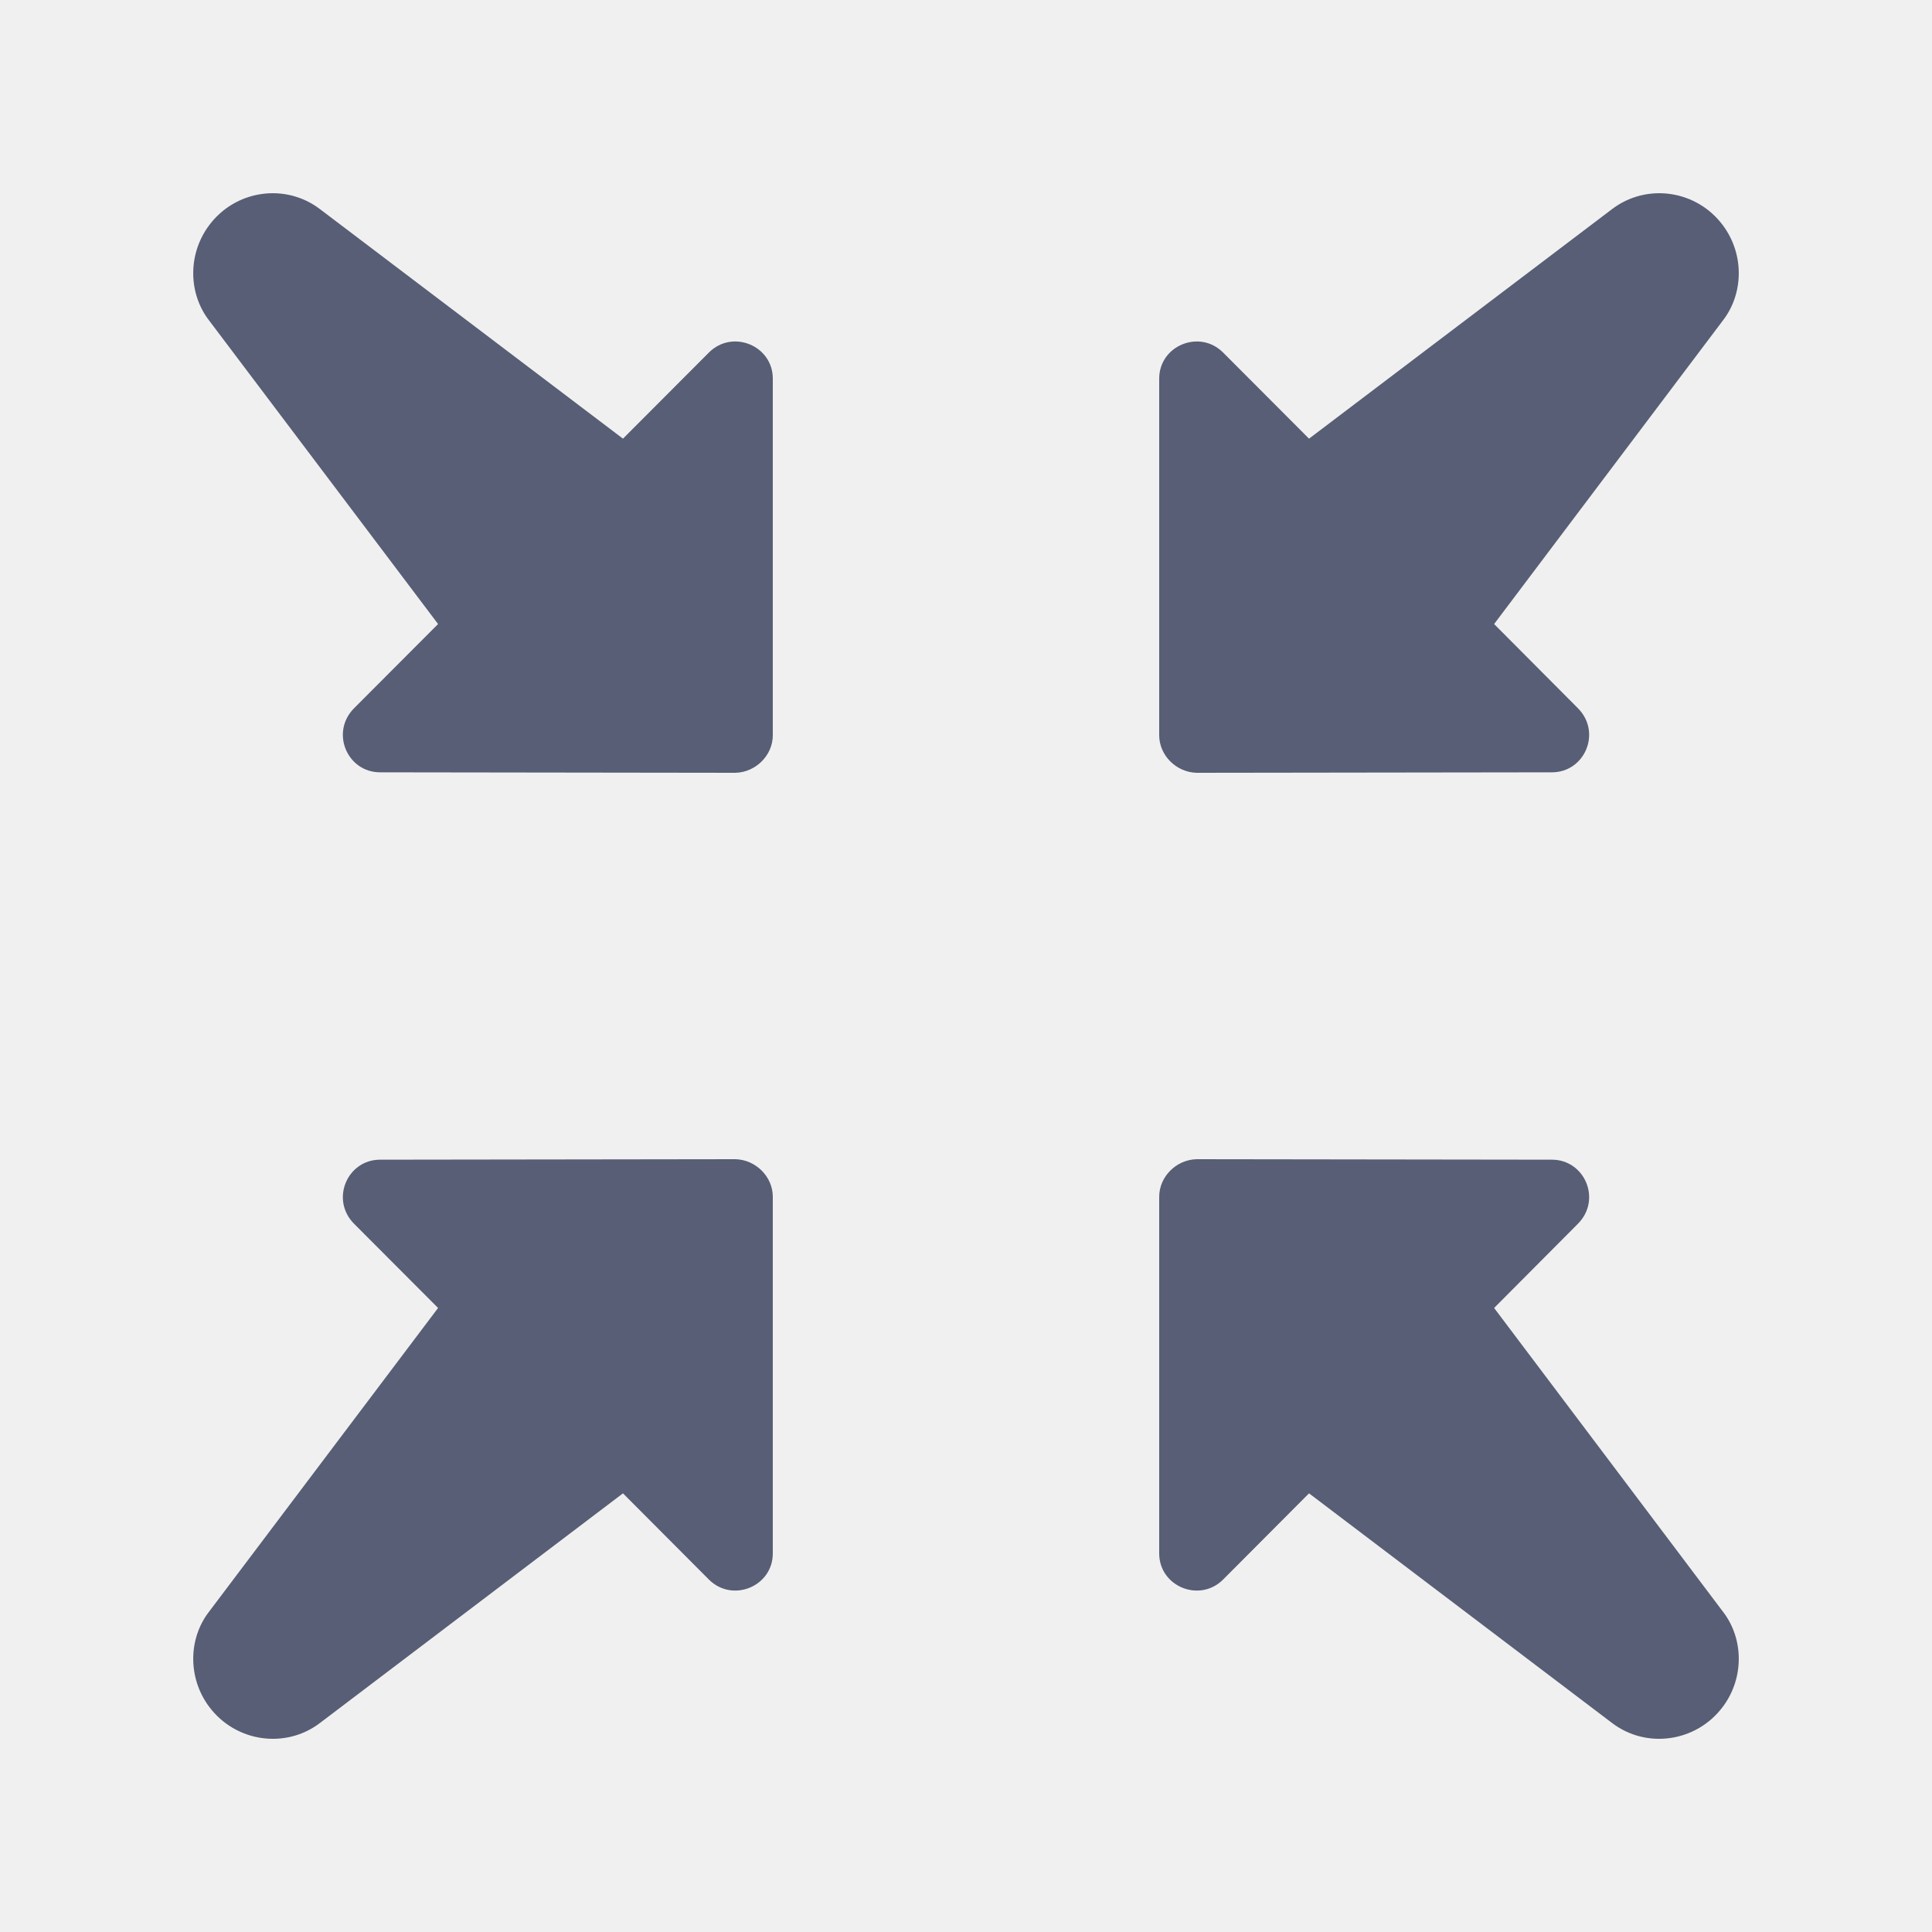
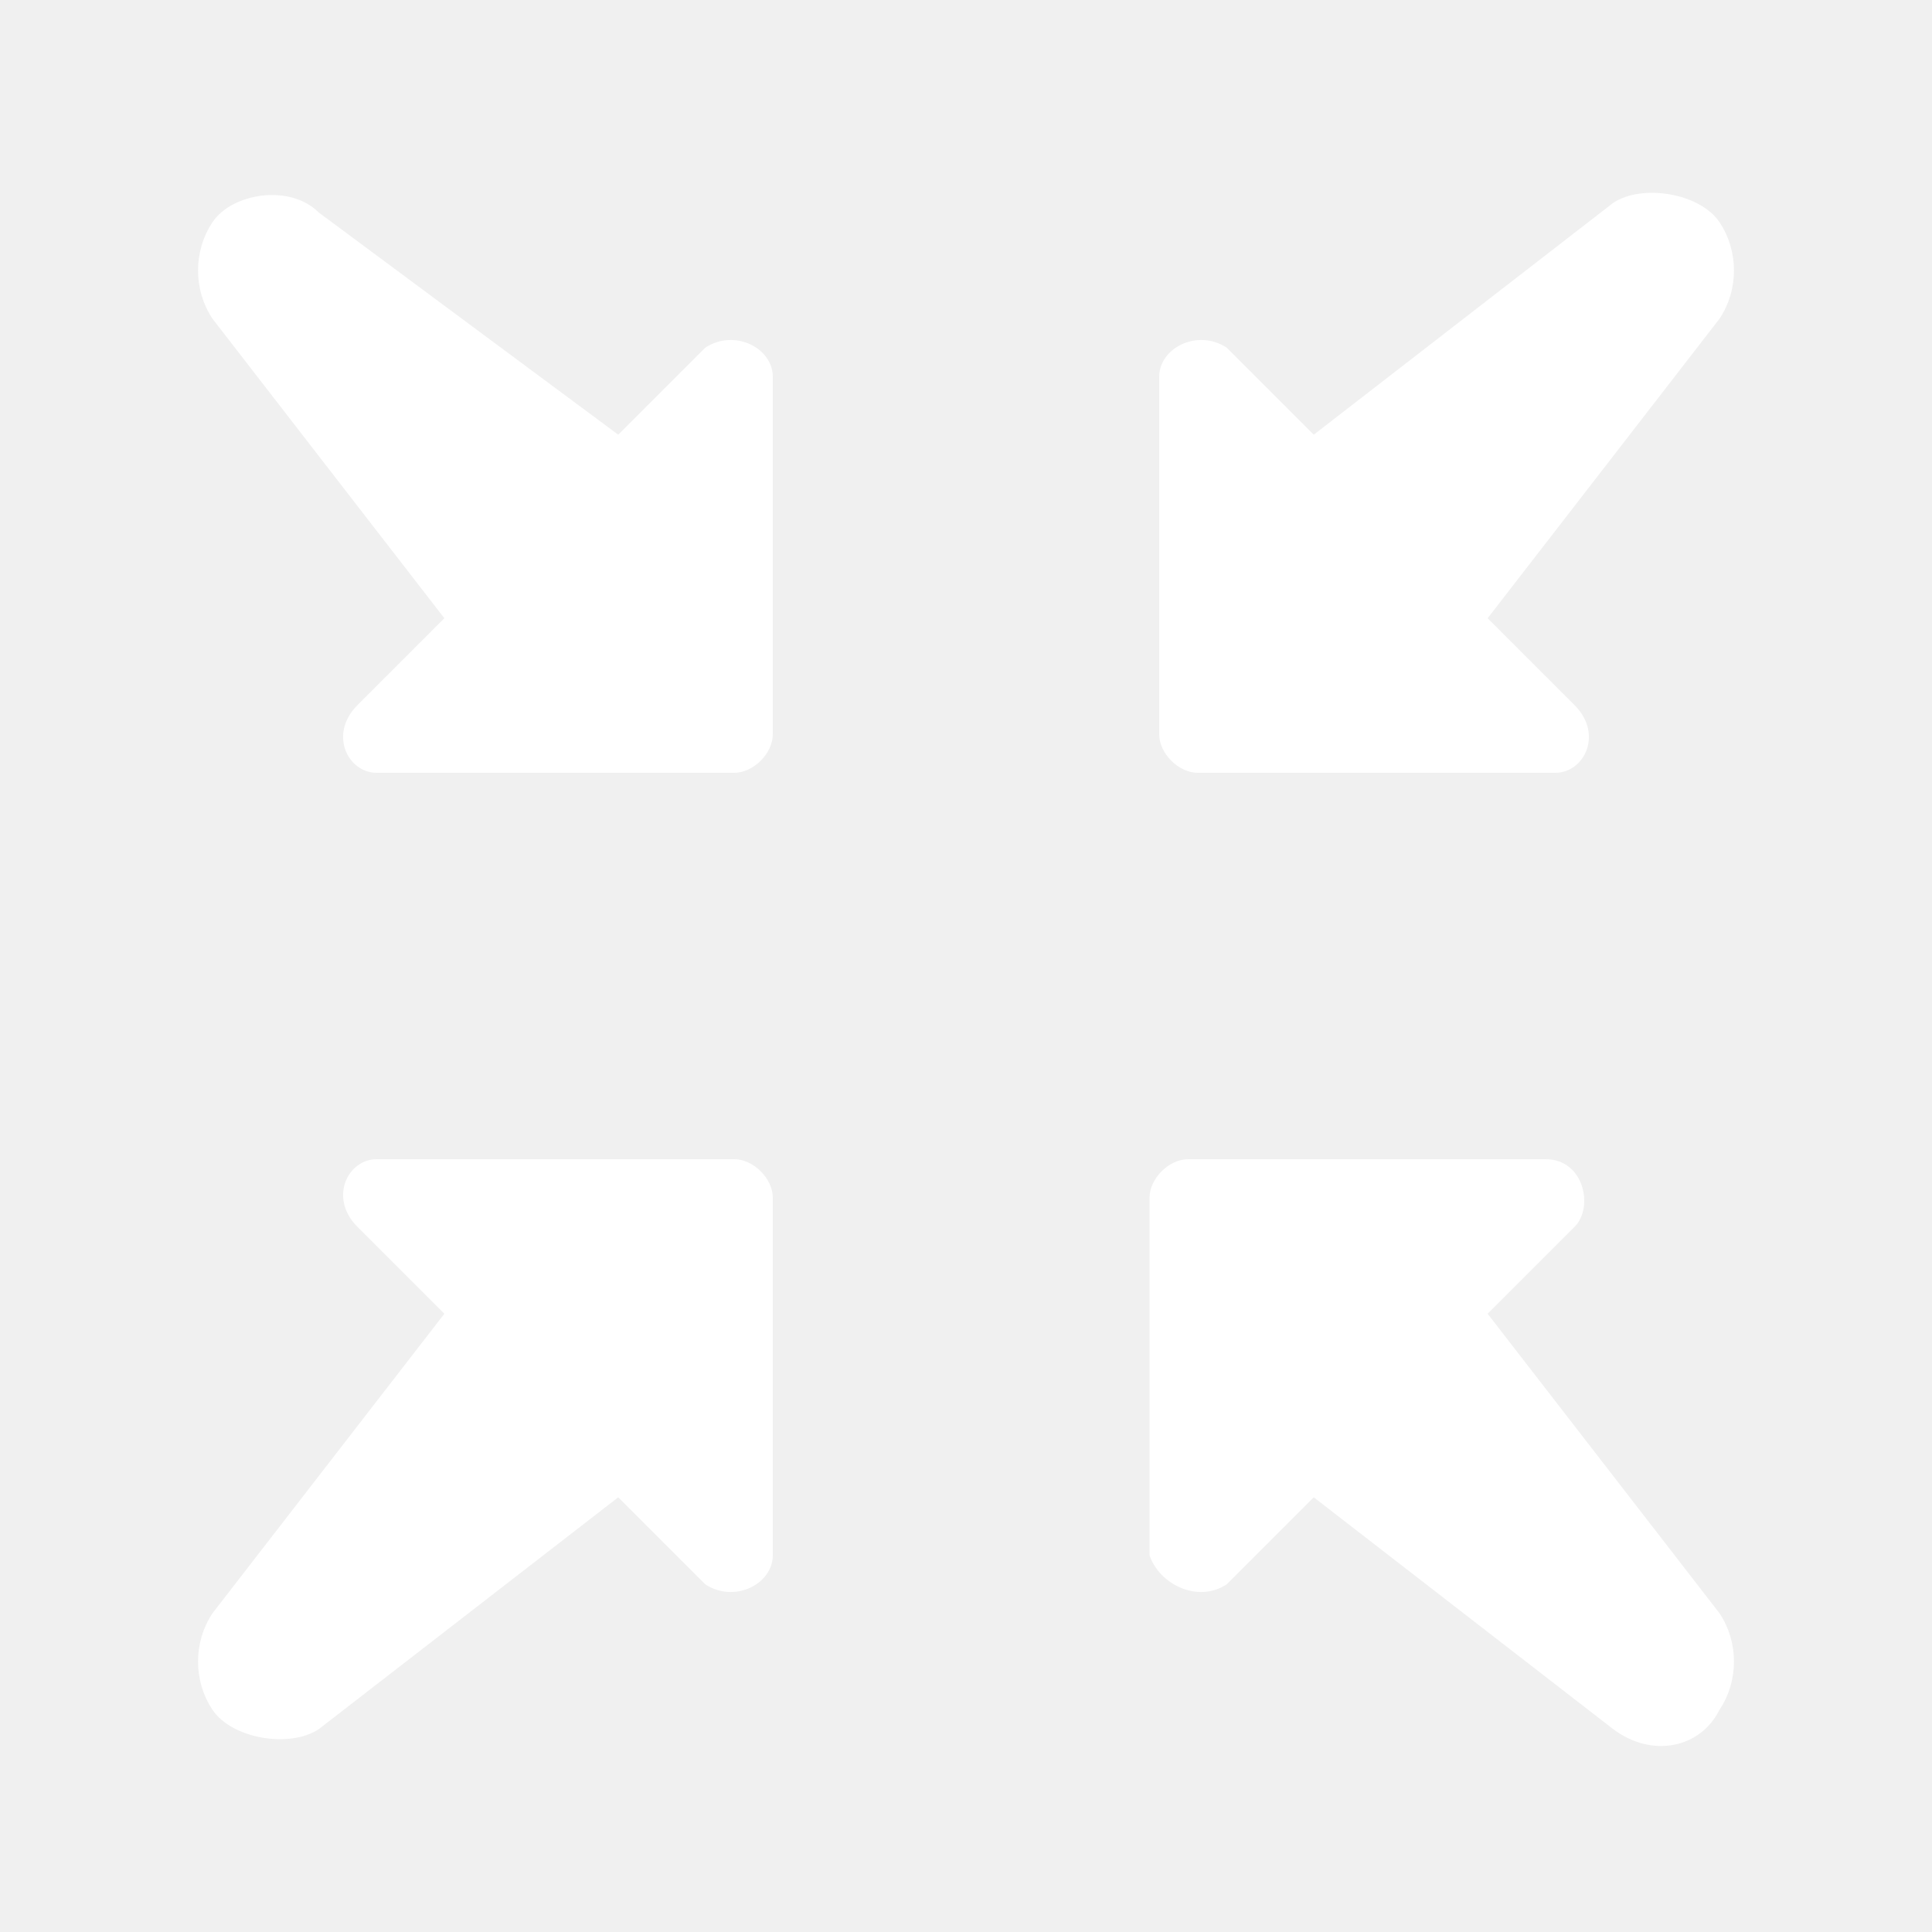
- <svg xmlns="http://www.w3.org/2000/svg" width="20px" height="20px" viewBox="0 0 20 20" version="1.1">
-   <defs />
-   <g id="Page-1" stroke="none" stroke-width="1" fill="none" fill-rule="evenodd">
-     <g id="un-fullscreen" fill="#575E75">
+ <svg xmlns="http://www.w3.org/2000/svg" version="1.1" id="レイヤー_1" x="0px" y="0px" viewBox="0 0 20 20" style="enable-background:new 0 0 20 20;" xml:space="preserve">
+   <style type="text/css">
+ 	.st0{fill-rule:evenodd;clip-rule:evenodd;fill:#FFFFFF;}
+ </style>
+   <g id="Page-1">
+     <g id="un-fullscreen">
      <g transform="translate(2, 2)">
-         <path d="M15.338,4.35 L14.449,3.459 L11.315,5.833 C10.957,6.108 10.439,6.036 10.165,5.668 C9.943,5.371 9.948,4.962 10.165,4.682 L12.533,1.54 L11.666,0.669 C11.417,0.419 11.594,0.005 11.935,0.005 L15.612,0 C15.824,0.005 16,0.181 16,0.389 L16,4.081 C16,4.422 15.582,4.595 15.338,4.35" id="Fill-1" transform="translate(13, 3) rotate(180) translate(-13, -3) " />
-         <path d="M0.662,11.649 L1.551,12.541 L4.685,10.166 C5.043,9.891 5.561,9.965 5.835,10.332 C6.057,10.629 6.052,11.038 5.835,11.317 L3.465,14.46 L4.334,15.331 C4.583,15.581 4.406,15.995 4.065,15.995 L0.388,16 C0.176,15.995 0,15.819 0,15.611 L0,11.919 C0,11.577 0.418,11.405 0.662,11.649" id="Fill-3" transform="translate(3, 13) rotate(180) translate(-3, -13) " />
-         <path d="M0.662,4.35 L1.551,3.459 L4.685,5.833 C5.043,6.108 5.561,6.036 5.835,5.668 C6.057,5.371 6.052,4.962 5.835,4.682 L3.465,1.54 L4.334,0.669 C4.583,0.419 4.406,0.005 4.065,0.005 L0.388,0 C0.176,0.005 0,0.181 0,0.389 L0,4.081 C0,4.422 0.418,4.595 0.662,4.35" id="Fill-5" transform="translate(3, 3) rotate(180) translate(-3, -3) " />
-         <path d="M15.338,11.649 L14.449,12.541 L11.315,10.166 C10.957,9.891 10.439,9.965 10.165,10.332 C9.943,10.629 9.948,11.038 10.165,11.317 L12.533,14.46 L11.666,15.331 C11.417,15.581 11.594,15.995 11.935,15.995 L15.612,16 C15.824,15.995 16,15.819 16,15.611 L16,11.919 C16,11.577 15.582,11.405 15.338,11.649" id="Fill-7" transform="translate(13, 13) rotate(180) translate(-13, -13) " />
+         <path id="Fill-1" class="st0" d="M10.7,1.6l0.9,0.9l3.1-2.4C15-0.1,15.6,0,15.8,0.3c0.2,0.3,0.2,0.7,0,1l-2.4,3.1l0.9,0.9     C14.6,5.6,14.4,6,14.1,6l-3.7,0C10.2,6,10,5.8,10,5.6V1.9C10,1.6,10.4,1.4,10.7,1.6" />
+         <path id="Fill-3" class="st0" d="M5.3,14.4l-0.9-0.9l-3.1,2.4C1,16.1,0.4,16,0.2,15.7c-0.2-0.3-0.2-0.7,0-1l2.4-3.1l-0.9-0.9     C1.4,10.4,1.6,10,1.9,10l3.7,0C5.8,10,6,10.2,6,10.4v3.7C6,14.4,5.6,14.6,5.3,14.4" />
+         <path id="Fill-5" class="st0" d="M5.3,1.6L4.4,2.5L1.3,0.2C1-0.1,0.4,0,0.2,0.3c-0.2,0.3-0.2,0.7,0,1l2.4,3.1L1.7,5.3     C1.4,5.6,1.6,6,1.9,6l3.7,0C5.8,6,6,5.8,6,5.6V1.9C6,1.6,5.6,1.4,5.3,1.6" />
+         <path id="Fill-7" class="st0" d="M10.7,14.4l0.9-0.9l3.1,2.4c0.4,0.3,0.9,0.2,1.1-0.2c0.2-0.3,0.2-0.7,0-1l-2.4-3.1l0.9-0.9     c0.2-0.2,0.1-0.7-0.3-0.7l-3.7,0c-0.2,0-0.4,0.2-0.4,0.4v3.7C10,14.4,10.4,14.6,10.7,14.4" />
      </g>
    </g>
  </g>
</svg>
